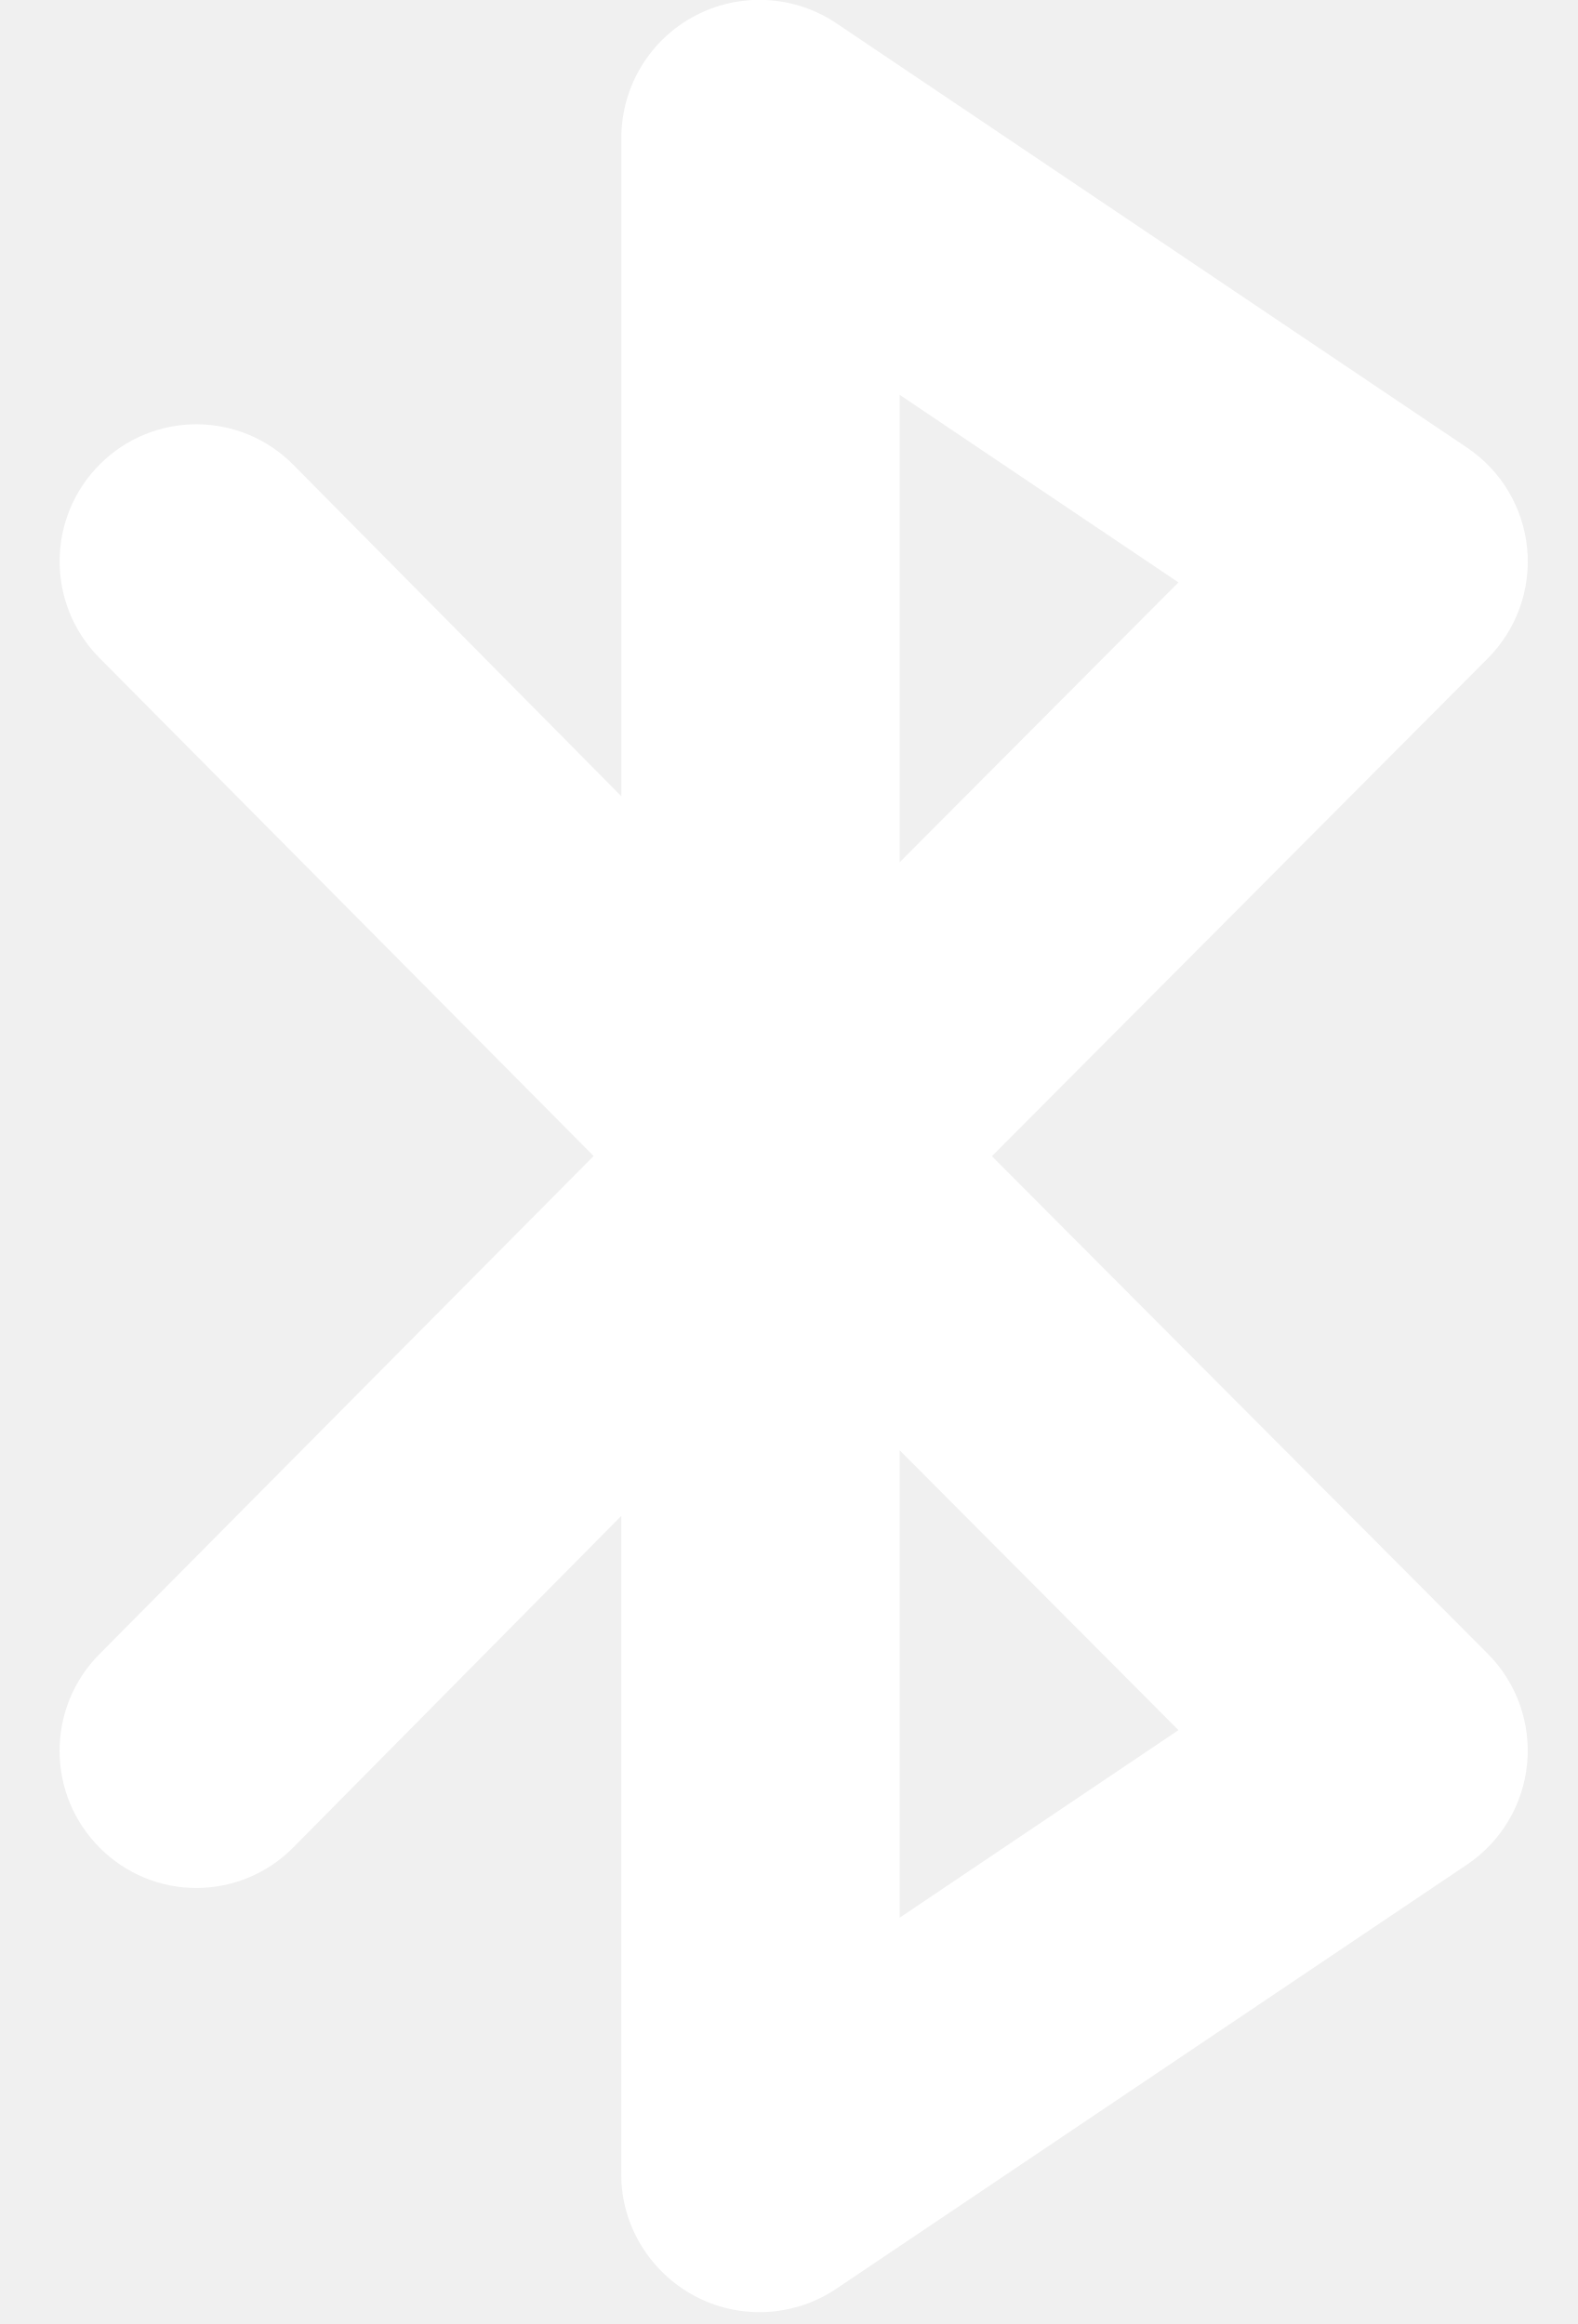
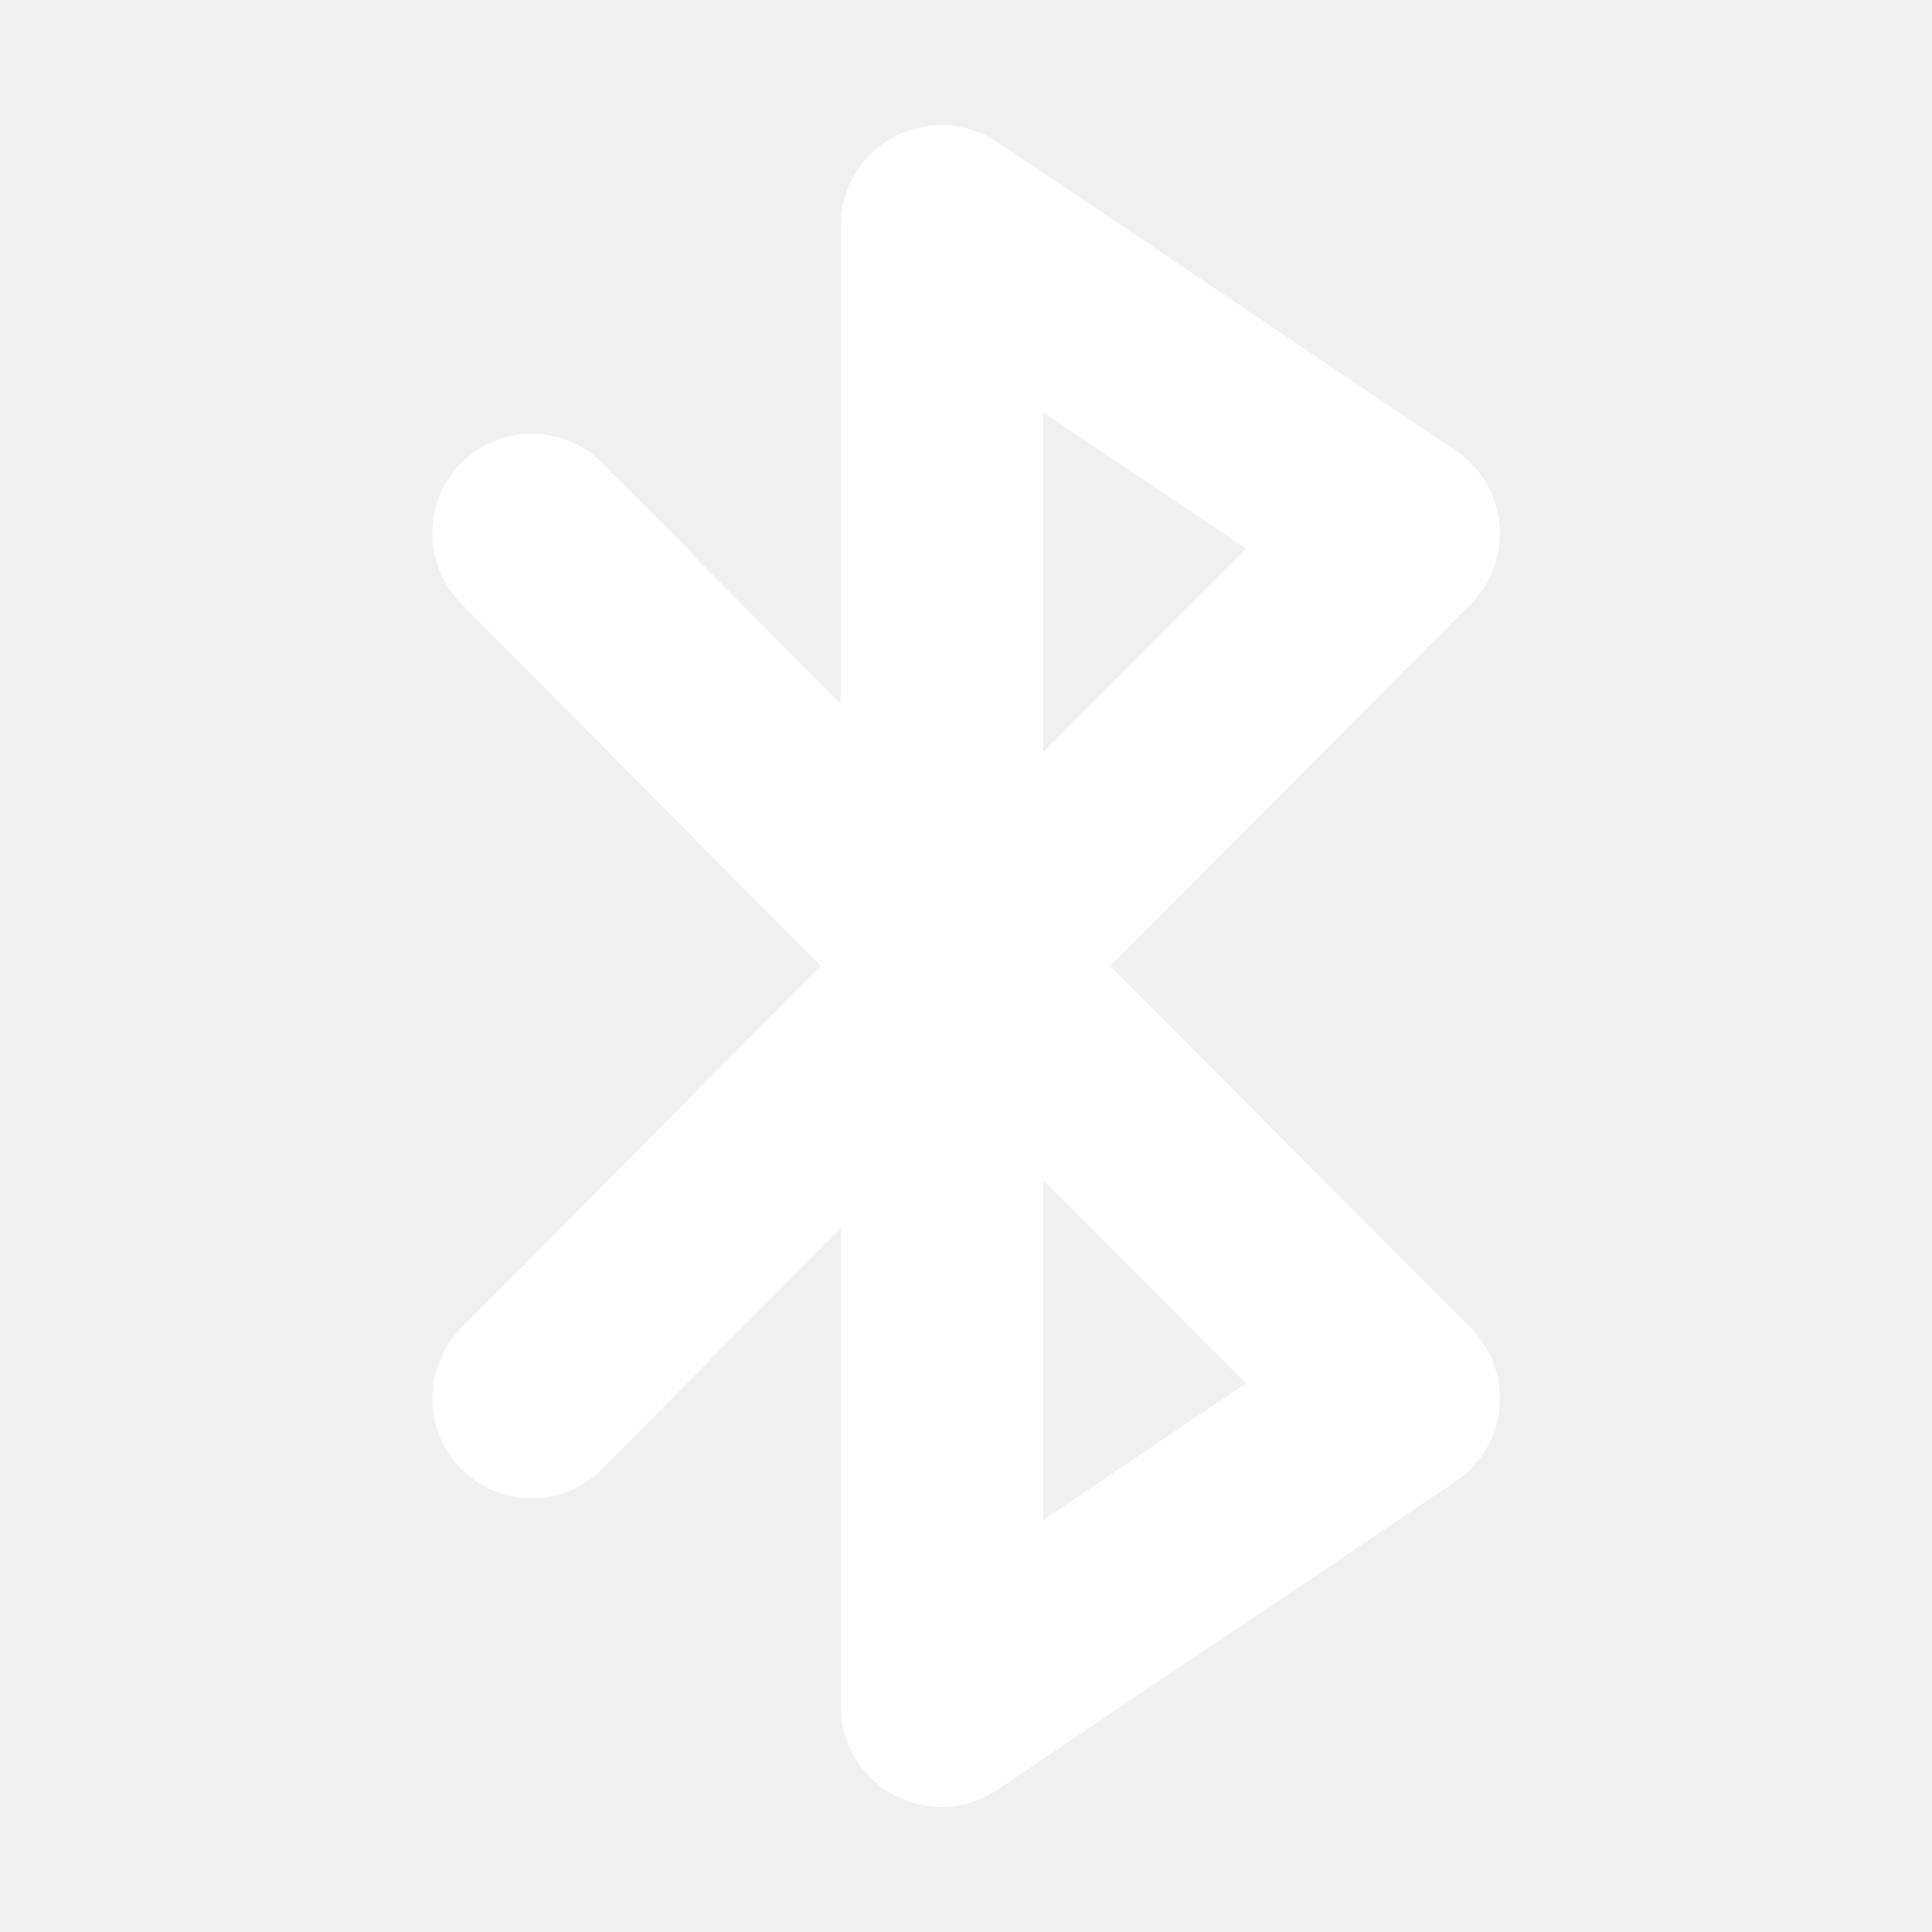
- <svg xmlns="http://www.w3.org/2000/svg" width="19" height="28">
-   <path d="M11.947 13.93l5.974-5.999a1.653 1.653 0 00-.25-2.537L10.076.282a1.663 1.663 0 00-2.592 1.37v7.942L3.533 5.6a1.641 1.641 0 00-2.326-.01 1.652 1.652 0 00-.01 2.336l5.953 6.002-5.953 6.002a1.653 1.653 0 00.01 2.338 1.64 1.64 0 002.326-.01l3.95-3.994v7.941c0 .61.348 1.172.887 1.459a1.659 1.659 0 001.705-.09l7.596-5.11a1.655 1.655 0 00.25-2.538l-5.974-5.996zm-1.111-9.173l3.358 2.26-3.358 3.372V4.757zm0 18.348v-5.632l3.358 3.372-3.358 2.26z" fill="#FFF" fill-rule="nonzero" />
+ <svg xmlns="http://www.w3.org/2000/svg" width="32" height="32" viewBox="0 0 32 32" fill="none">
+   <path fill-rule="evenodd" clip-rule="evenodd" d="M18.389 16.001L24.364 10.002C24.712 9.653 24.885 9.165 24.837 8.675C24.788 8.183 24.522 7.74 24.114 7.464L16.517 2.352C16.01 2.01 15.351 1.977 14.812 2.264C14.273 2.551 13.925 3.112 13.925 3.722V11.664L9.975 7.671C9.332 7.023 8.296 7.019 7.649 7.66C7.001 8.303 6.996 9.35 7.639 9.997L13.592 16L7.639 22.001C6.996 22.648 7.001 23.695 7.649 24.339C8.296 24.981 9.333 24.977 9.975 24.328L13.925 20.335V28.276C13.925 28.887 14.273 29.448 14.812 29.735C15.351 30.022 16.01 29.989 16.517 29.646L24.113 24.535C24.523 24.26 24.788 23.815 24.837 23.325C24.884 22.834 24.711 22.348 24.363 21.998L18.389 16.001ZM17.278 6.827L20.636 9.087L17.278 12.459V6.827ZM17.278 19.543V25.175L20.636 22.915L17.278 19.543Z" fill="white" />
</svg>
